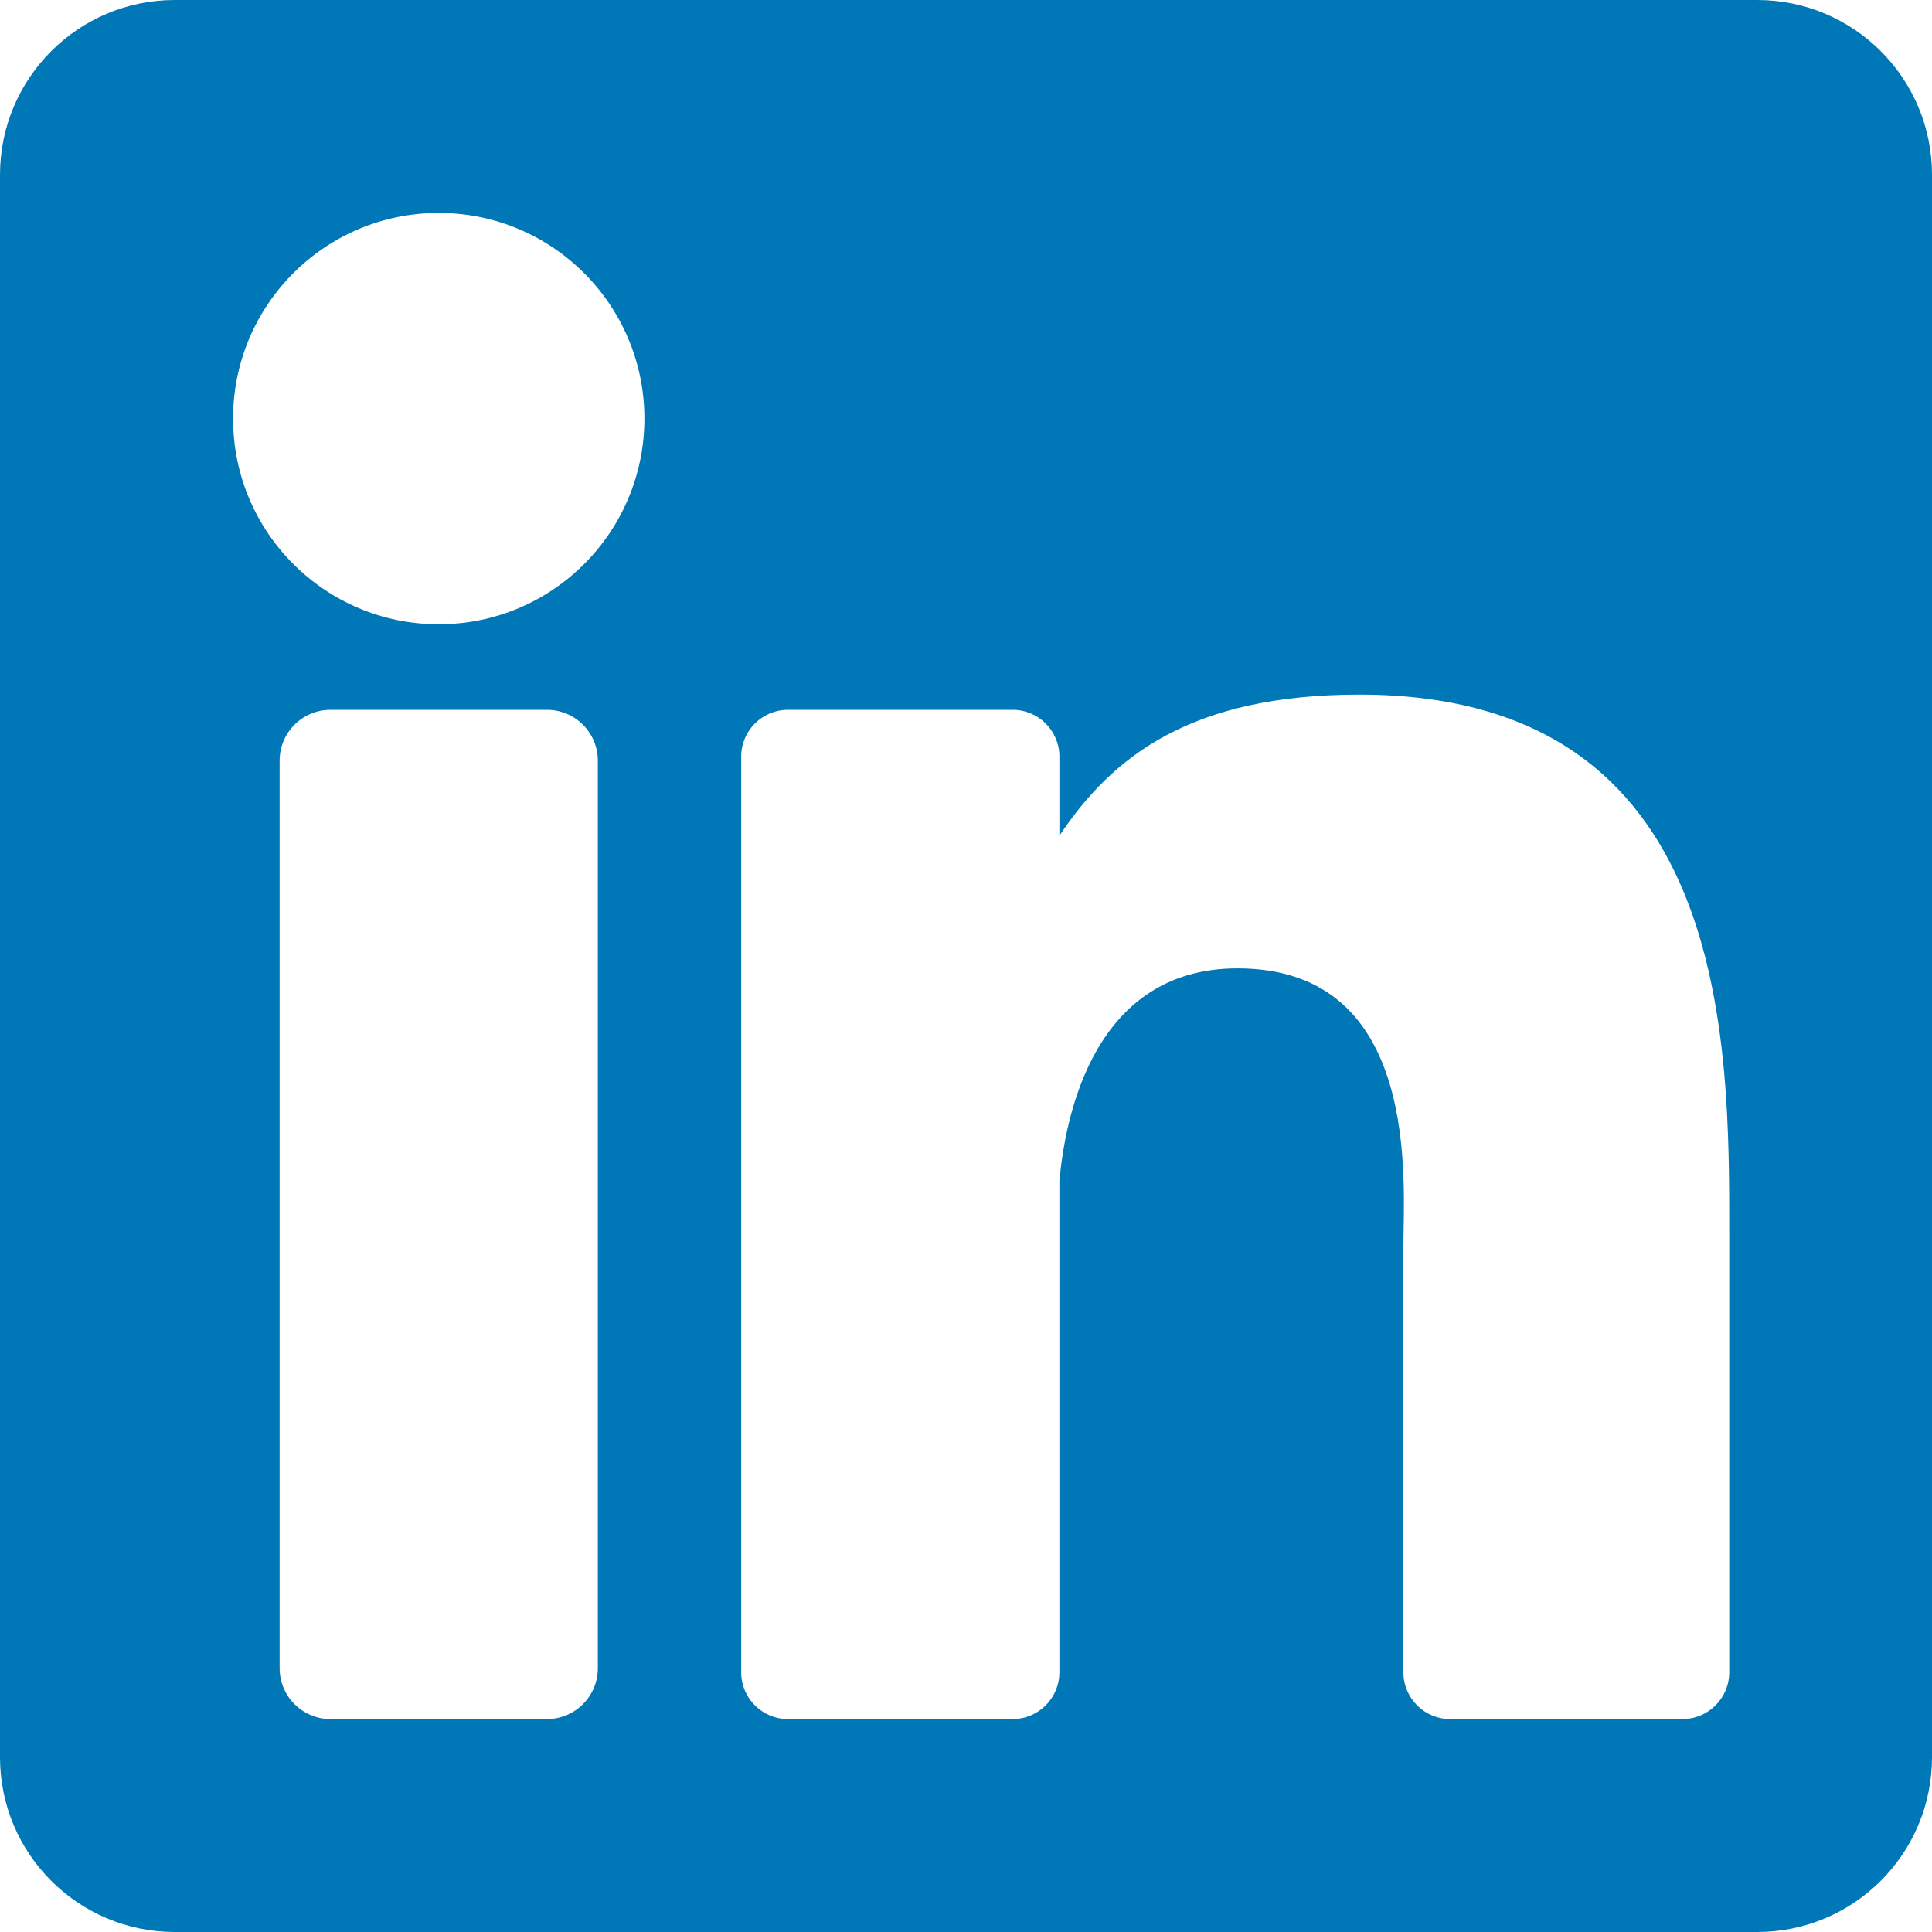
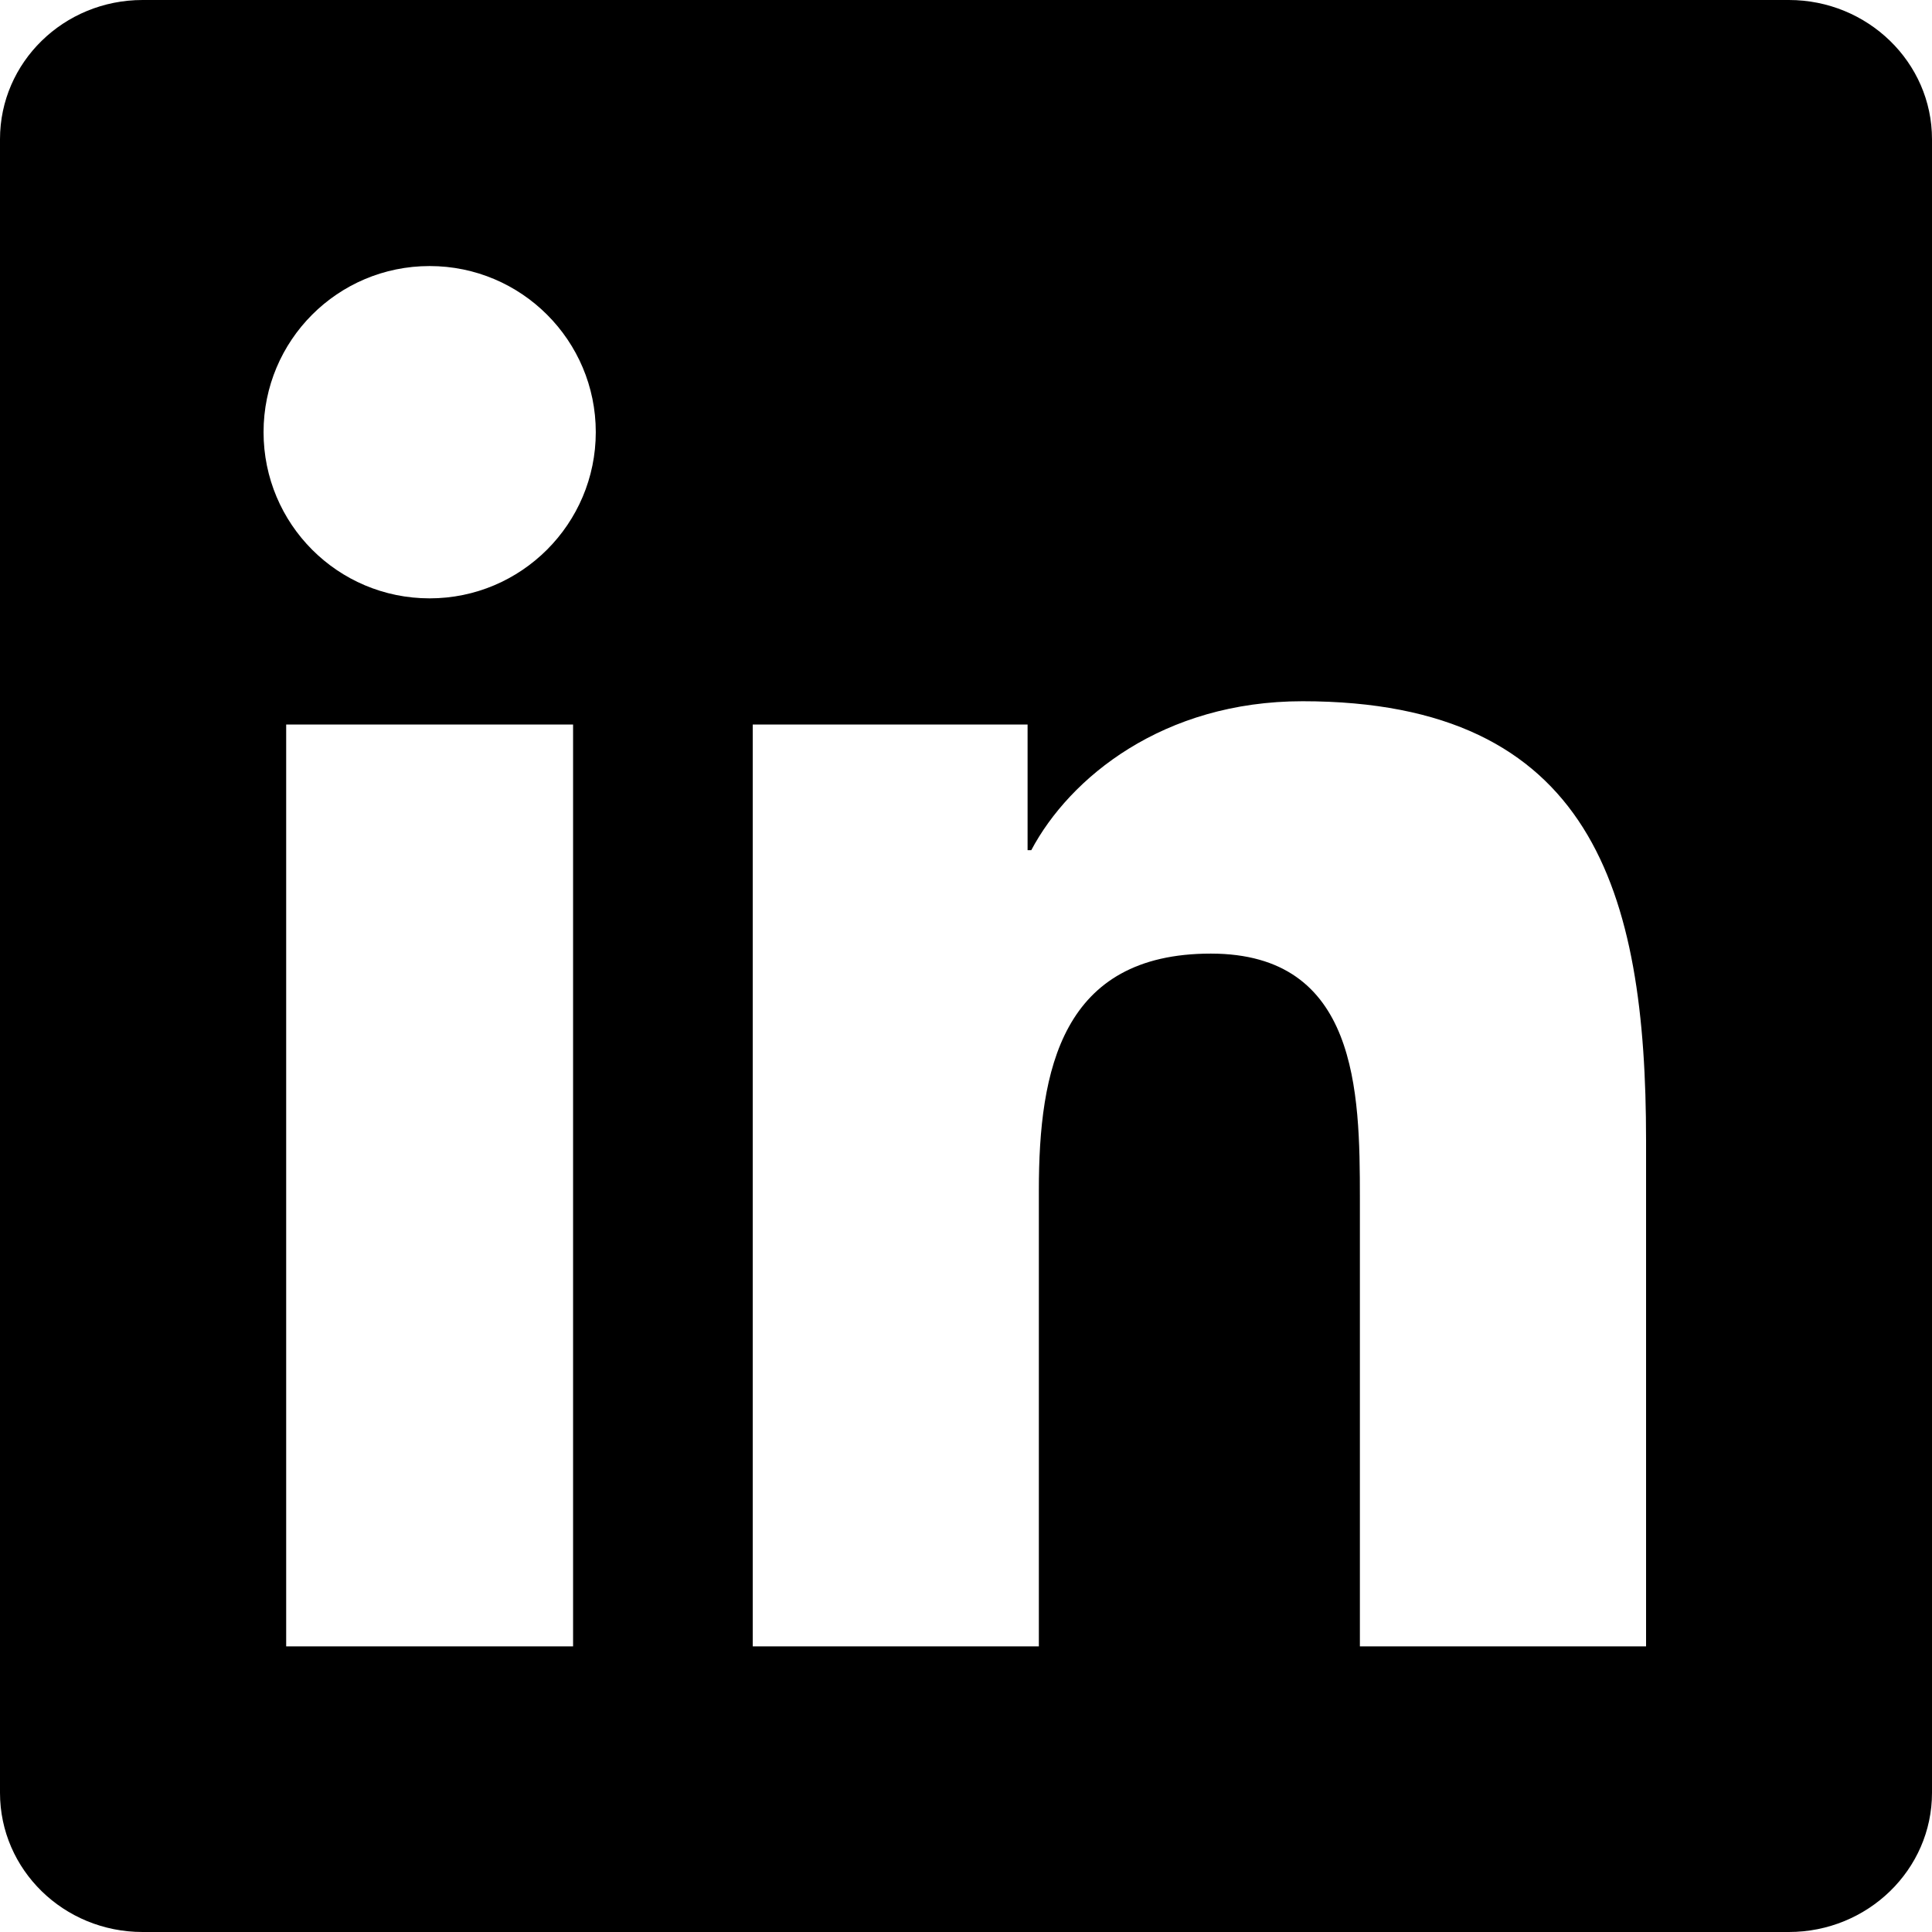
- <svg xmlns="http://www.w3.org/2000/svg" version="1.1" id="Layer_1" x="0px" y="0px" viewBox="0 0 382 382" style="enable-background:new 0 0 382 382;" xml:space="preserve">
-   <path style="fill:#0077B7;" d="M347.445,0H34.555C15.471,0,0,15.471,0,34.555v312.889C0,366.529,15.471,382,34.555,382h312.889  C366.529,382,382,366.529,382,347.444V34.555C382,15.471,366.529,0,347.445,0z M118.207,329.844c0,5.554-4.502,10.056-10.056,10.056  H65.345c-5.554,0-10.056-4.502-10.056-10.056V150.403c0-5.554,4.502-10.056,10.056-10.056h42.806  c5.554,0,10.056,4.502,10.056,10.056V329.844z M86.748,123.432c-22.459,0-40.666-18.207-40.666-40.666S64.289,42.1,86.748,42.1  s40.666,18.207,40.666,40.666S109.208,123.432,86.748,123.432z M341.91,330.654c0,5.106-4.14,9.246-9.246,9.246H286.73  c-5.106,0-9.246-4.14-9.246-9.246v-84.168c0-12.556,3.683-55.021-32.813-55.021c-28.309,0-34.051,29.066-35.204,42.11v97.079  c0,5.106-4.139,9.246-9.246,9.246h-44.426c-5.106,0-9.246-4.14-9.246-9.246V149.593c0-5.106,4.14-9.246,9.246-9.246h44.426  c5.106,0,9.246,4.14,9.246,9.246v15.655c10.497-15.753,26.097-27.912,59.312-27.912c73.552,0,73.131,68.716,73.131,106.472  L341.91,330.654L341.91,330.654z" />
-   <g>
- </g>
-   <g>
- </g>
-   <g>
- </g>
-   <g>
- </g>
-   <g>
- </g>
-   <g>
- </g>
-   <g>
- </g>
-   <g>
- </g>
-   <g>
- </g>
-   <g>
- </g>
-   <g>
- </g>
-   <g>
- </g>
-   <g>
- </g>
-   <g>
- </g>
-   <g>
- </g>
+ <svg xmlns="http://www.w3.org/2000/svg" role="img" viewBox="0 0 24 24">
+   <path d="M20.447 20.452h-3.554v-5.569c0-1.328-.027-3.037-1.852-3.037-1.853 0-2.136 1.445-2.136 2.939v5.667H9.351V9h3.414v1.561h.046c.477-.9 1.637-1.85 3.37-1.85 3.601 0 4.267 2.37 4.267 5.455v6.286zM5.337 7.433c-1.144 0-2.063-.926-2.063-2.065 0-1.138.92-2.063 2.063-2.063 1.14 0 2.064.925 2.064 2.063 0 1.139-.925 2.065-2.064 2.065zm1.782 13.019H3.555V9h3.564v11.452zM22.225 0H1.771C.792 0 0 .774 0 1.729v20.542C0 23.227.792 24 1.771 24h20.451C23.2 24 24 23.227 24 22.271V1.729C24 .774 23.2 0 22.222 0h.003z" />
</svg>
